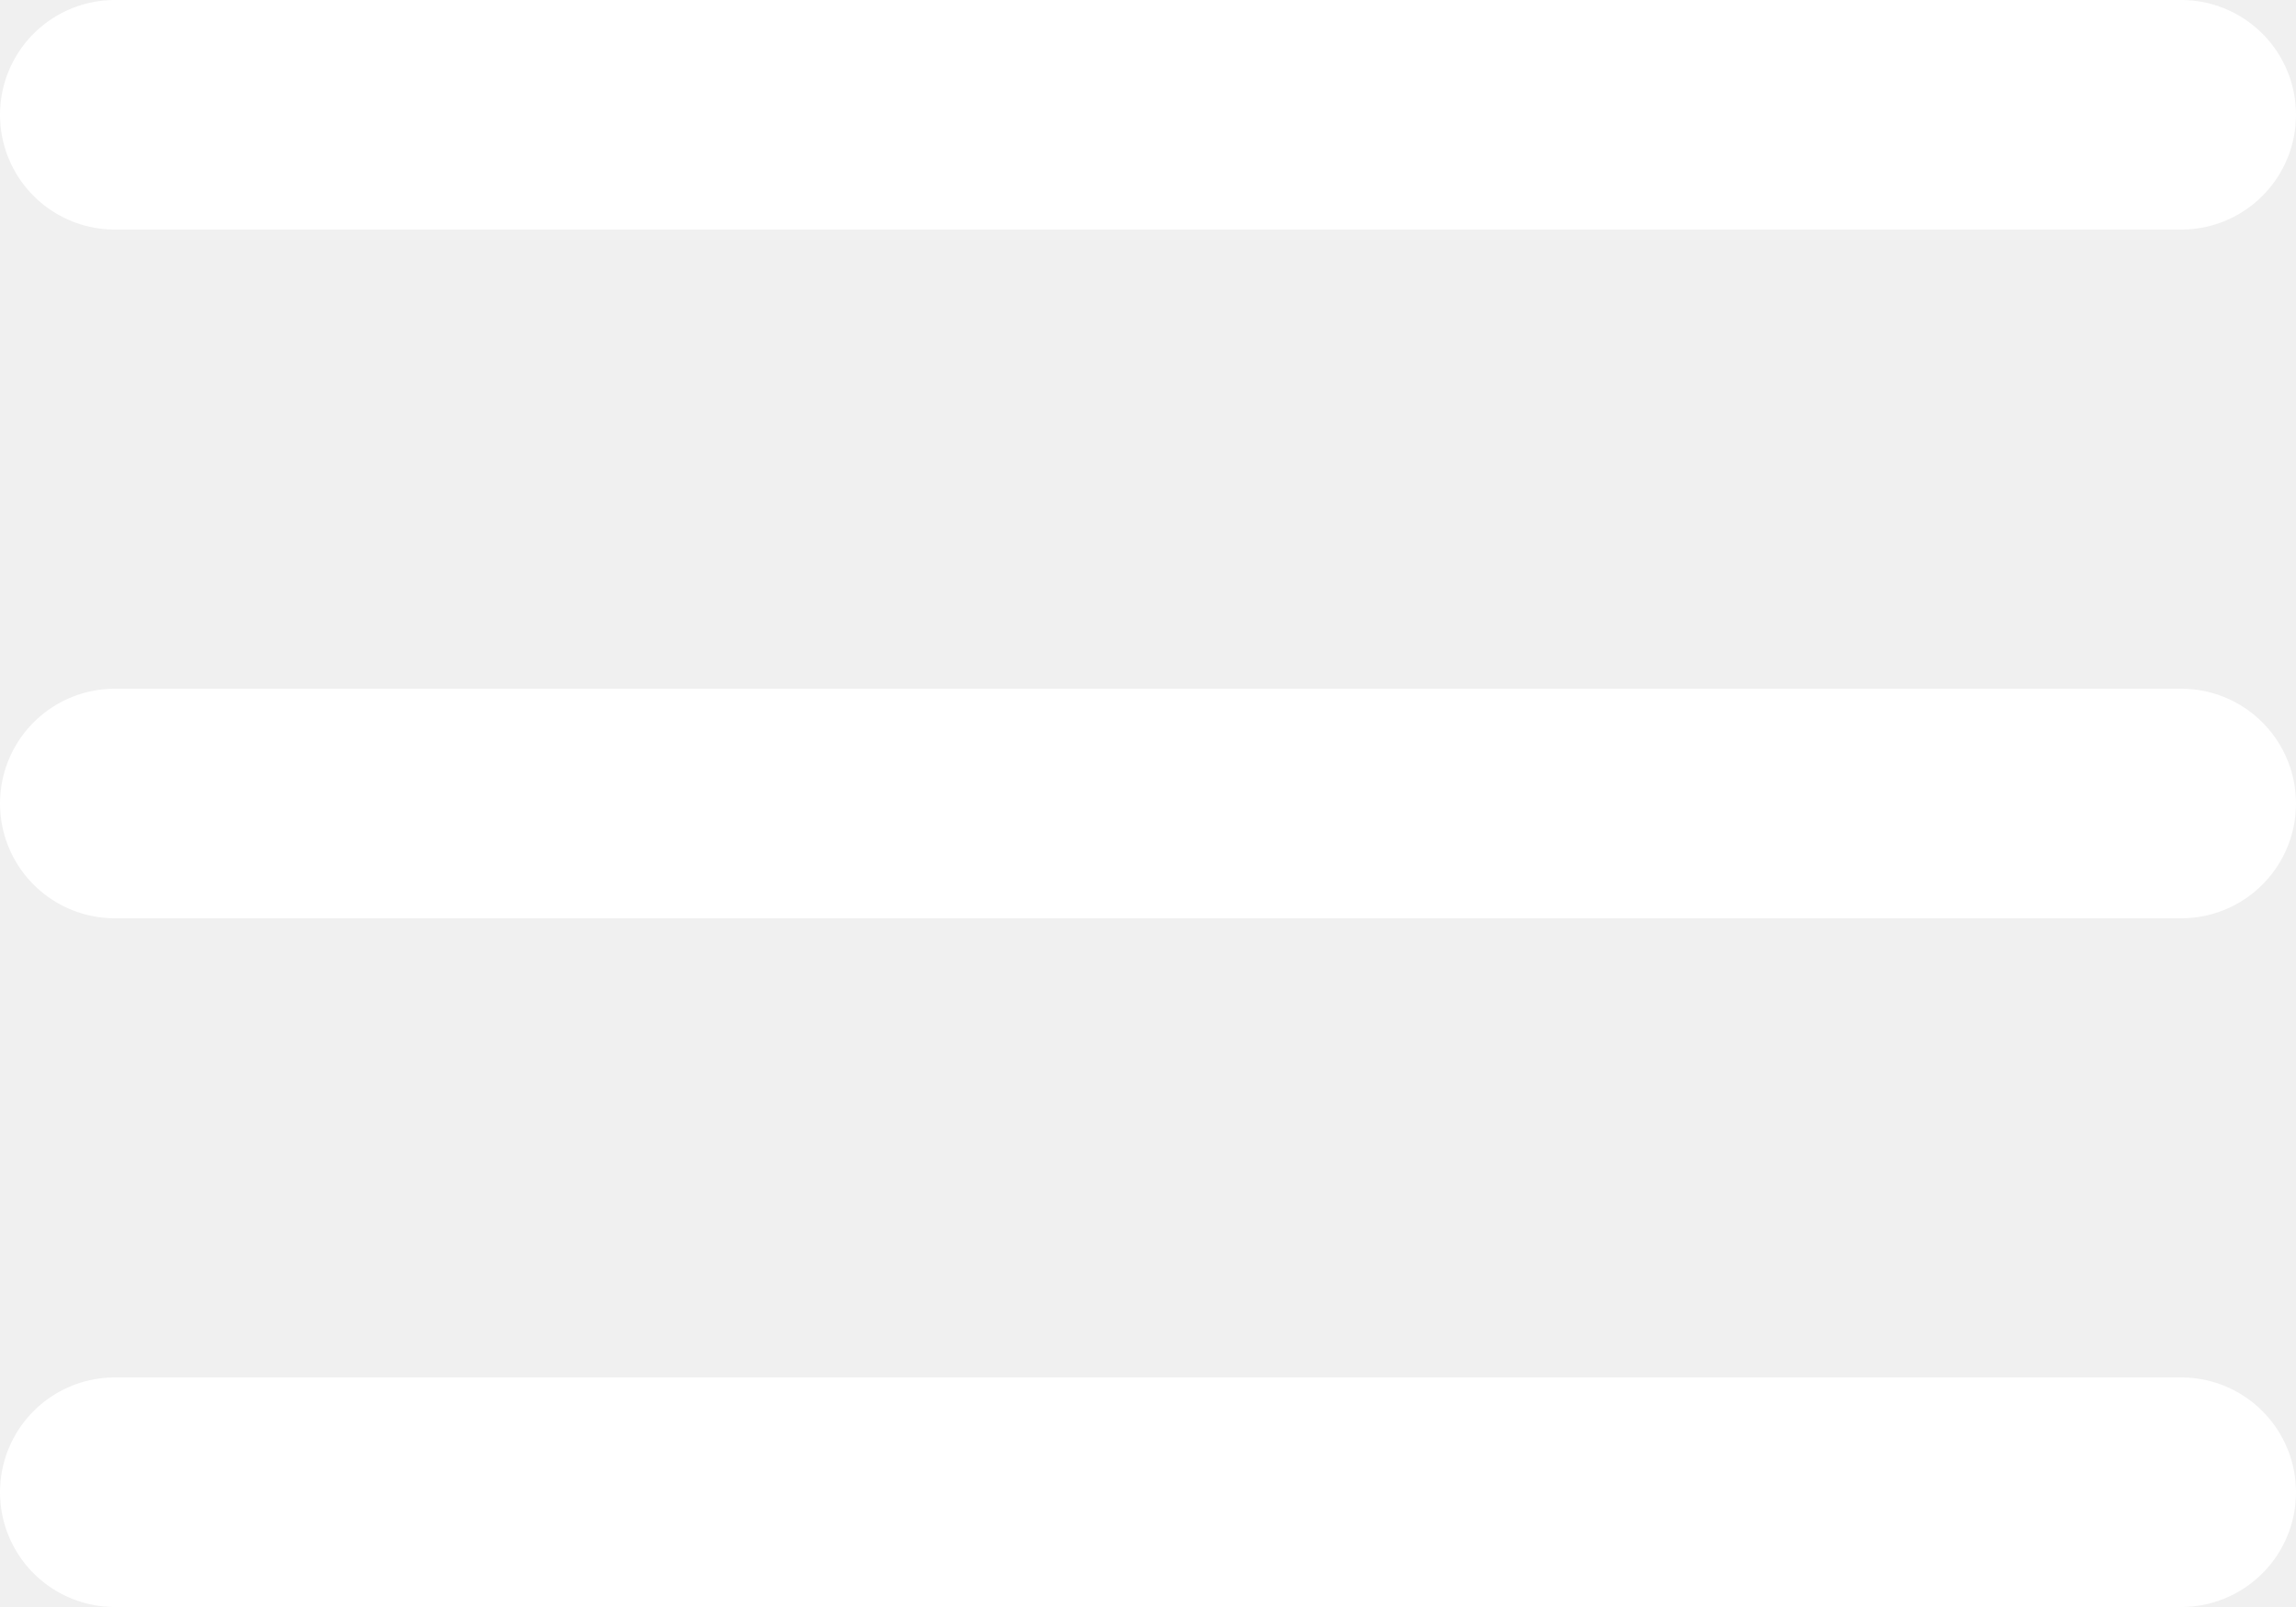
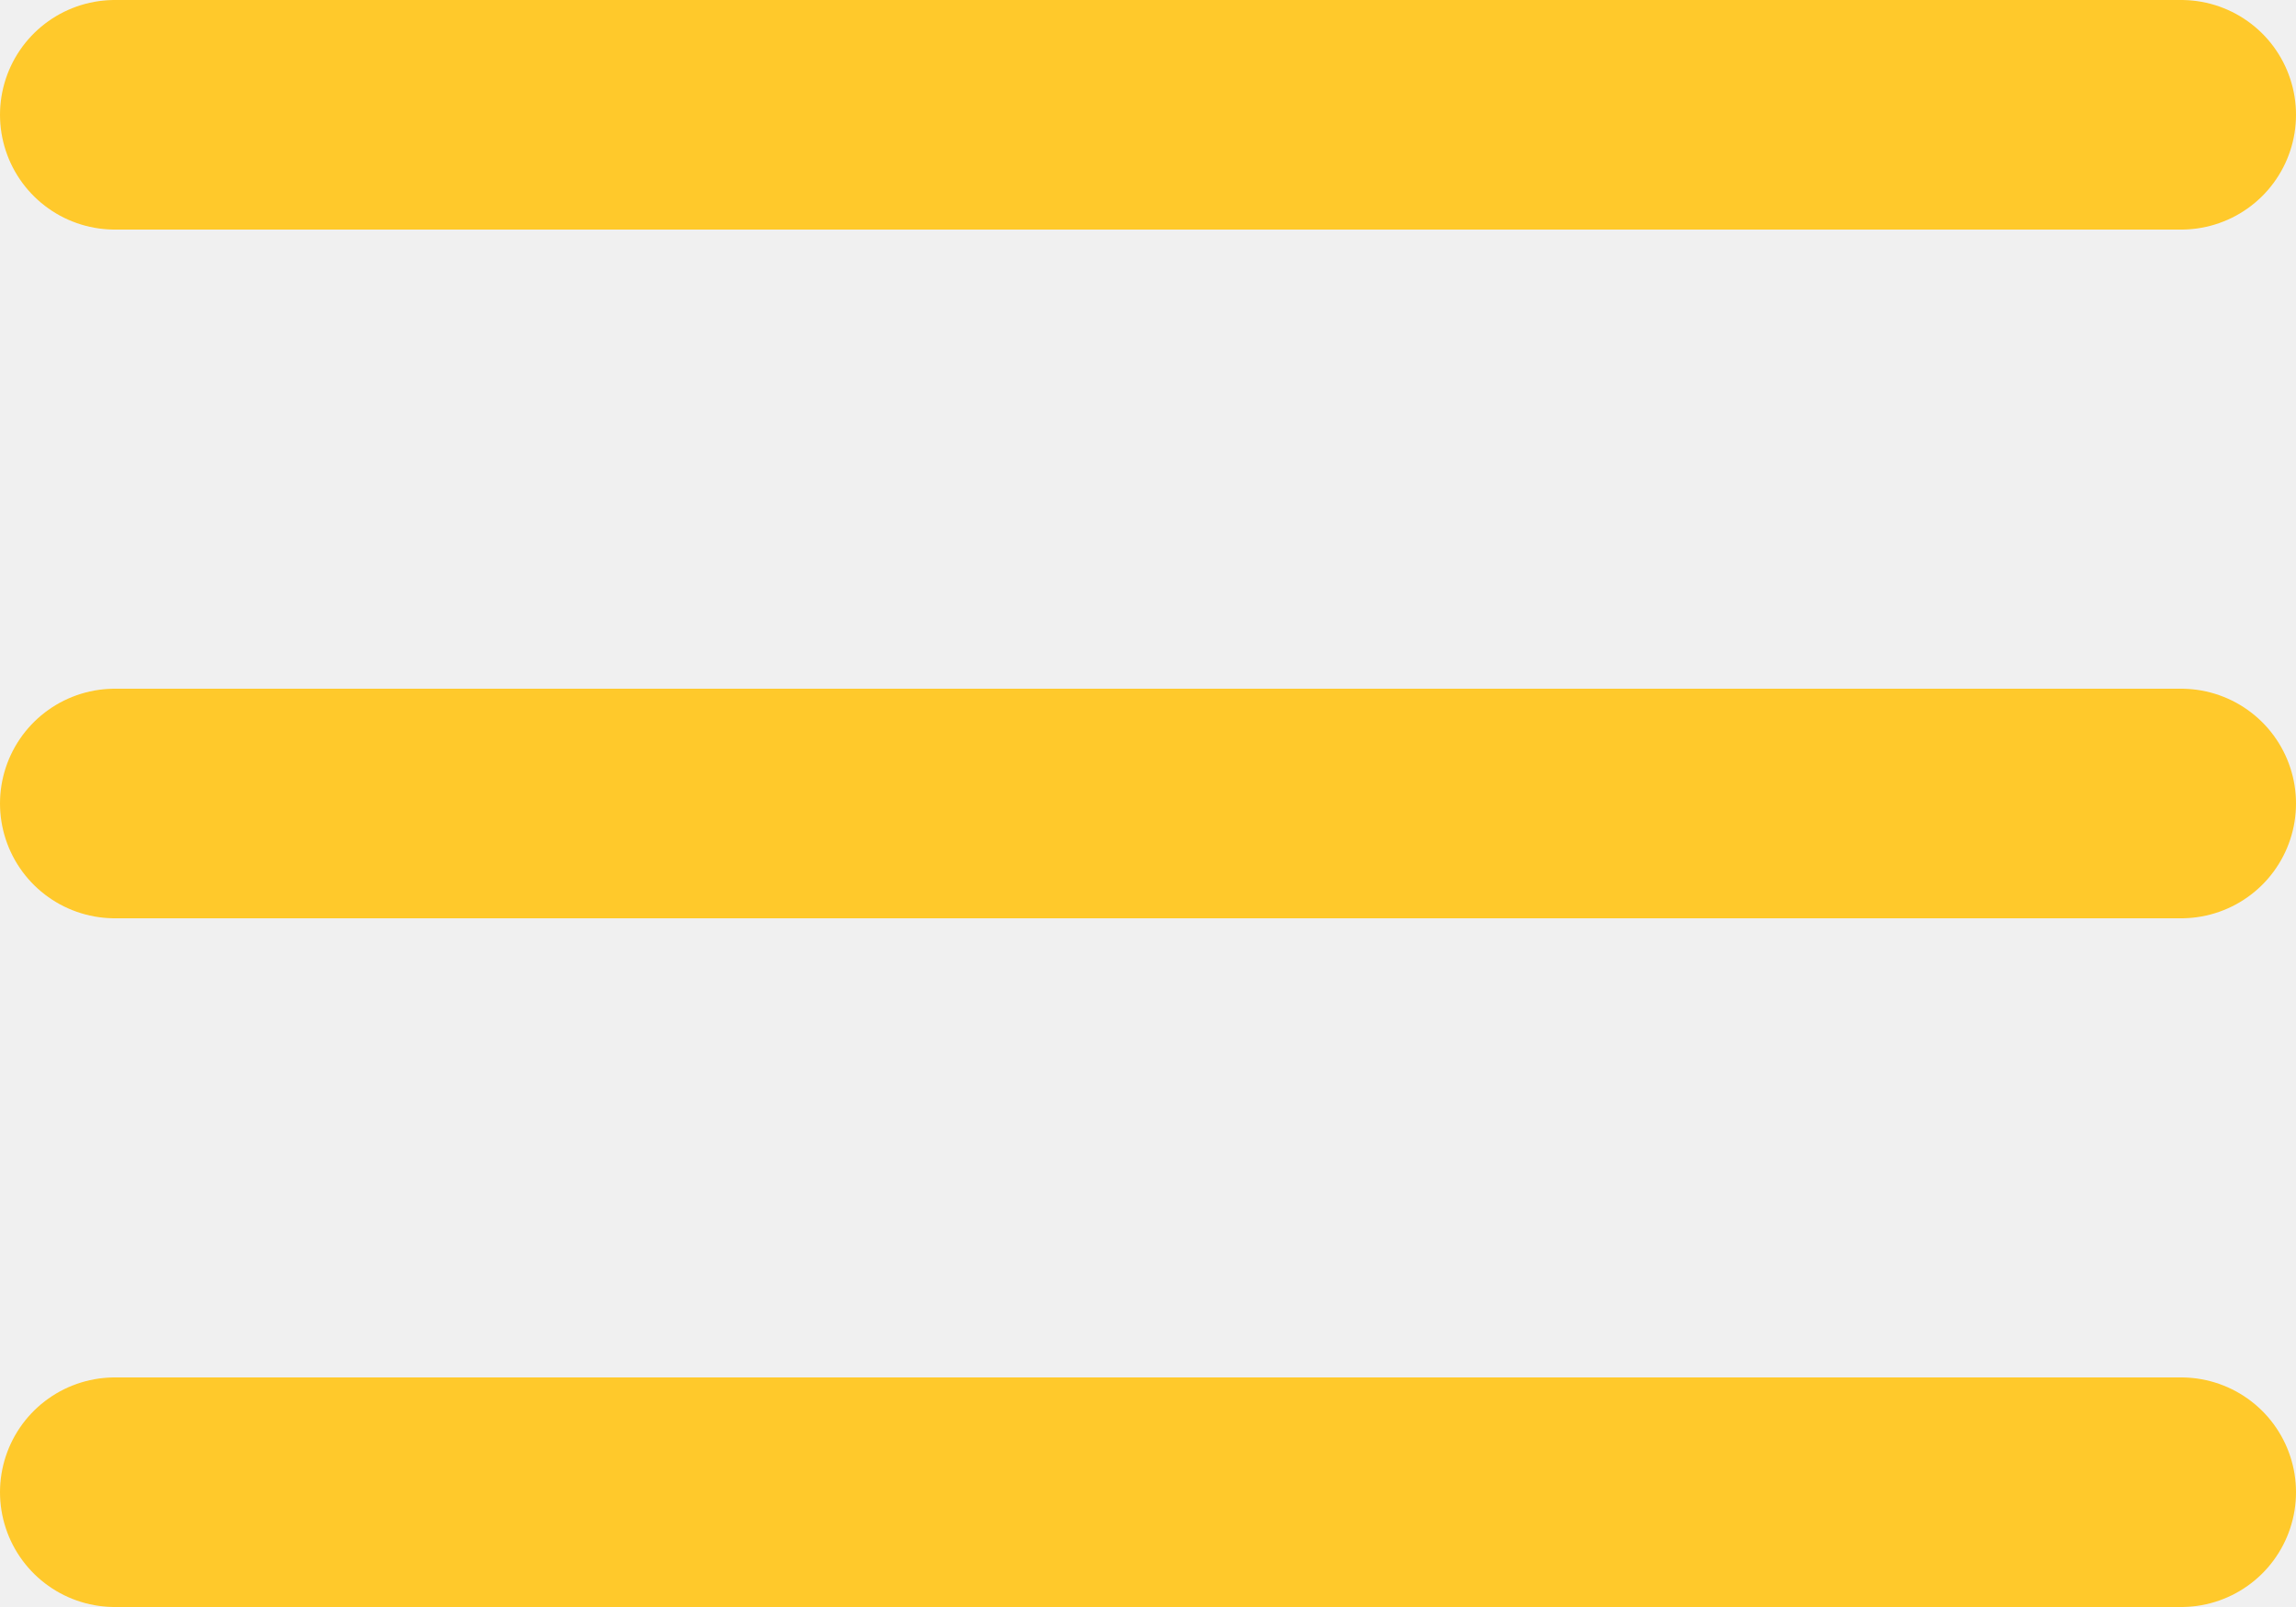
<svg xmlns="http://www.w3.org/2000/svg" width="30" height="21" viewBox="0 0 30 21">
  <g id="Icon_feather-menu" data-name="Icon feather-menu" transform="translate(-3 -7.5)">
-     <path id="Path_4" data-name="Path 4" d="M4.5,18h27" fill="none" stroke="#fff" stroke-linecap="round" stroke-linejoin="round" stroke-width="3" />
-     <path id="Path_5" data-name="Path 5" d="M4.5,9h27" fill="none" stroke="#fff" stroke-linecap="round" stroke-linejoin="round" stroke-width="3" />
-     <path id="Path_6" data-name="Path 6" d="M4.5,27h27" fill="none" stroke="#fff" stroke-linecap="round" stroke-linejoin="round" stroke-width="3" />
+     <path id="Path_4" data-name="Path 4" d="M4.5,18h27" fill="none" stroke="#ffc92b" stroke-linecap="round" stroke-linejoin="round" stroke-width="3" />
+     <path id="Path_5" data-name="Path 5" d="M4.5,9h27" fill="none" stroke="#ffc92b" stroke-linecap="round" stroke-linejoin="round" stroke-width="3" />
+     <path id="Path_6" data-name="Path 6" d="M4.5,27h27" fill="none" stroke="#ffc92b" stroke-linecap="round" stroke-linejoin="round" stroke-width="3" />
  </g>
</svg>
